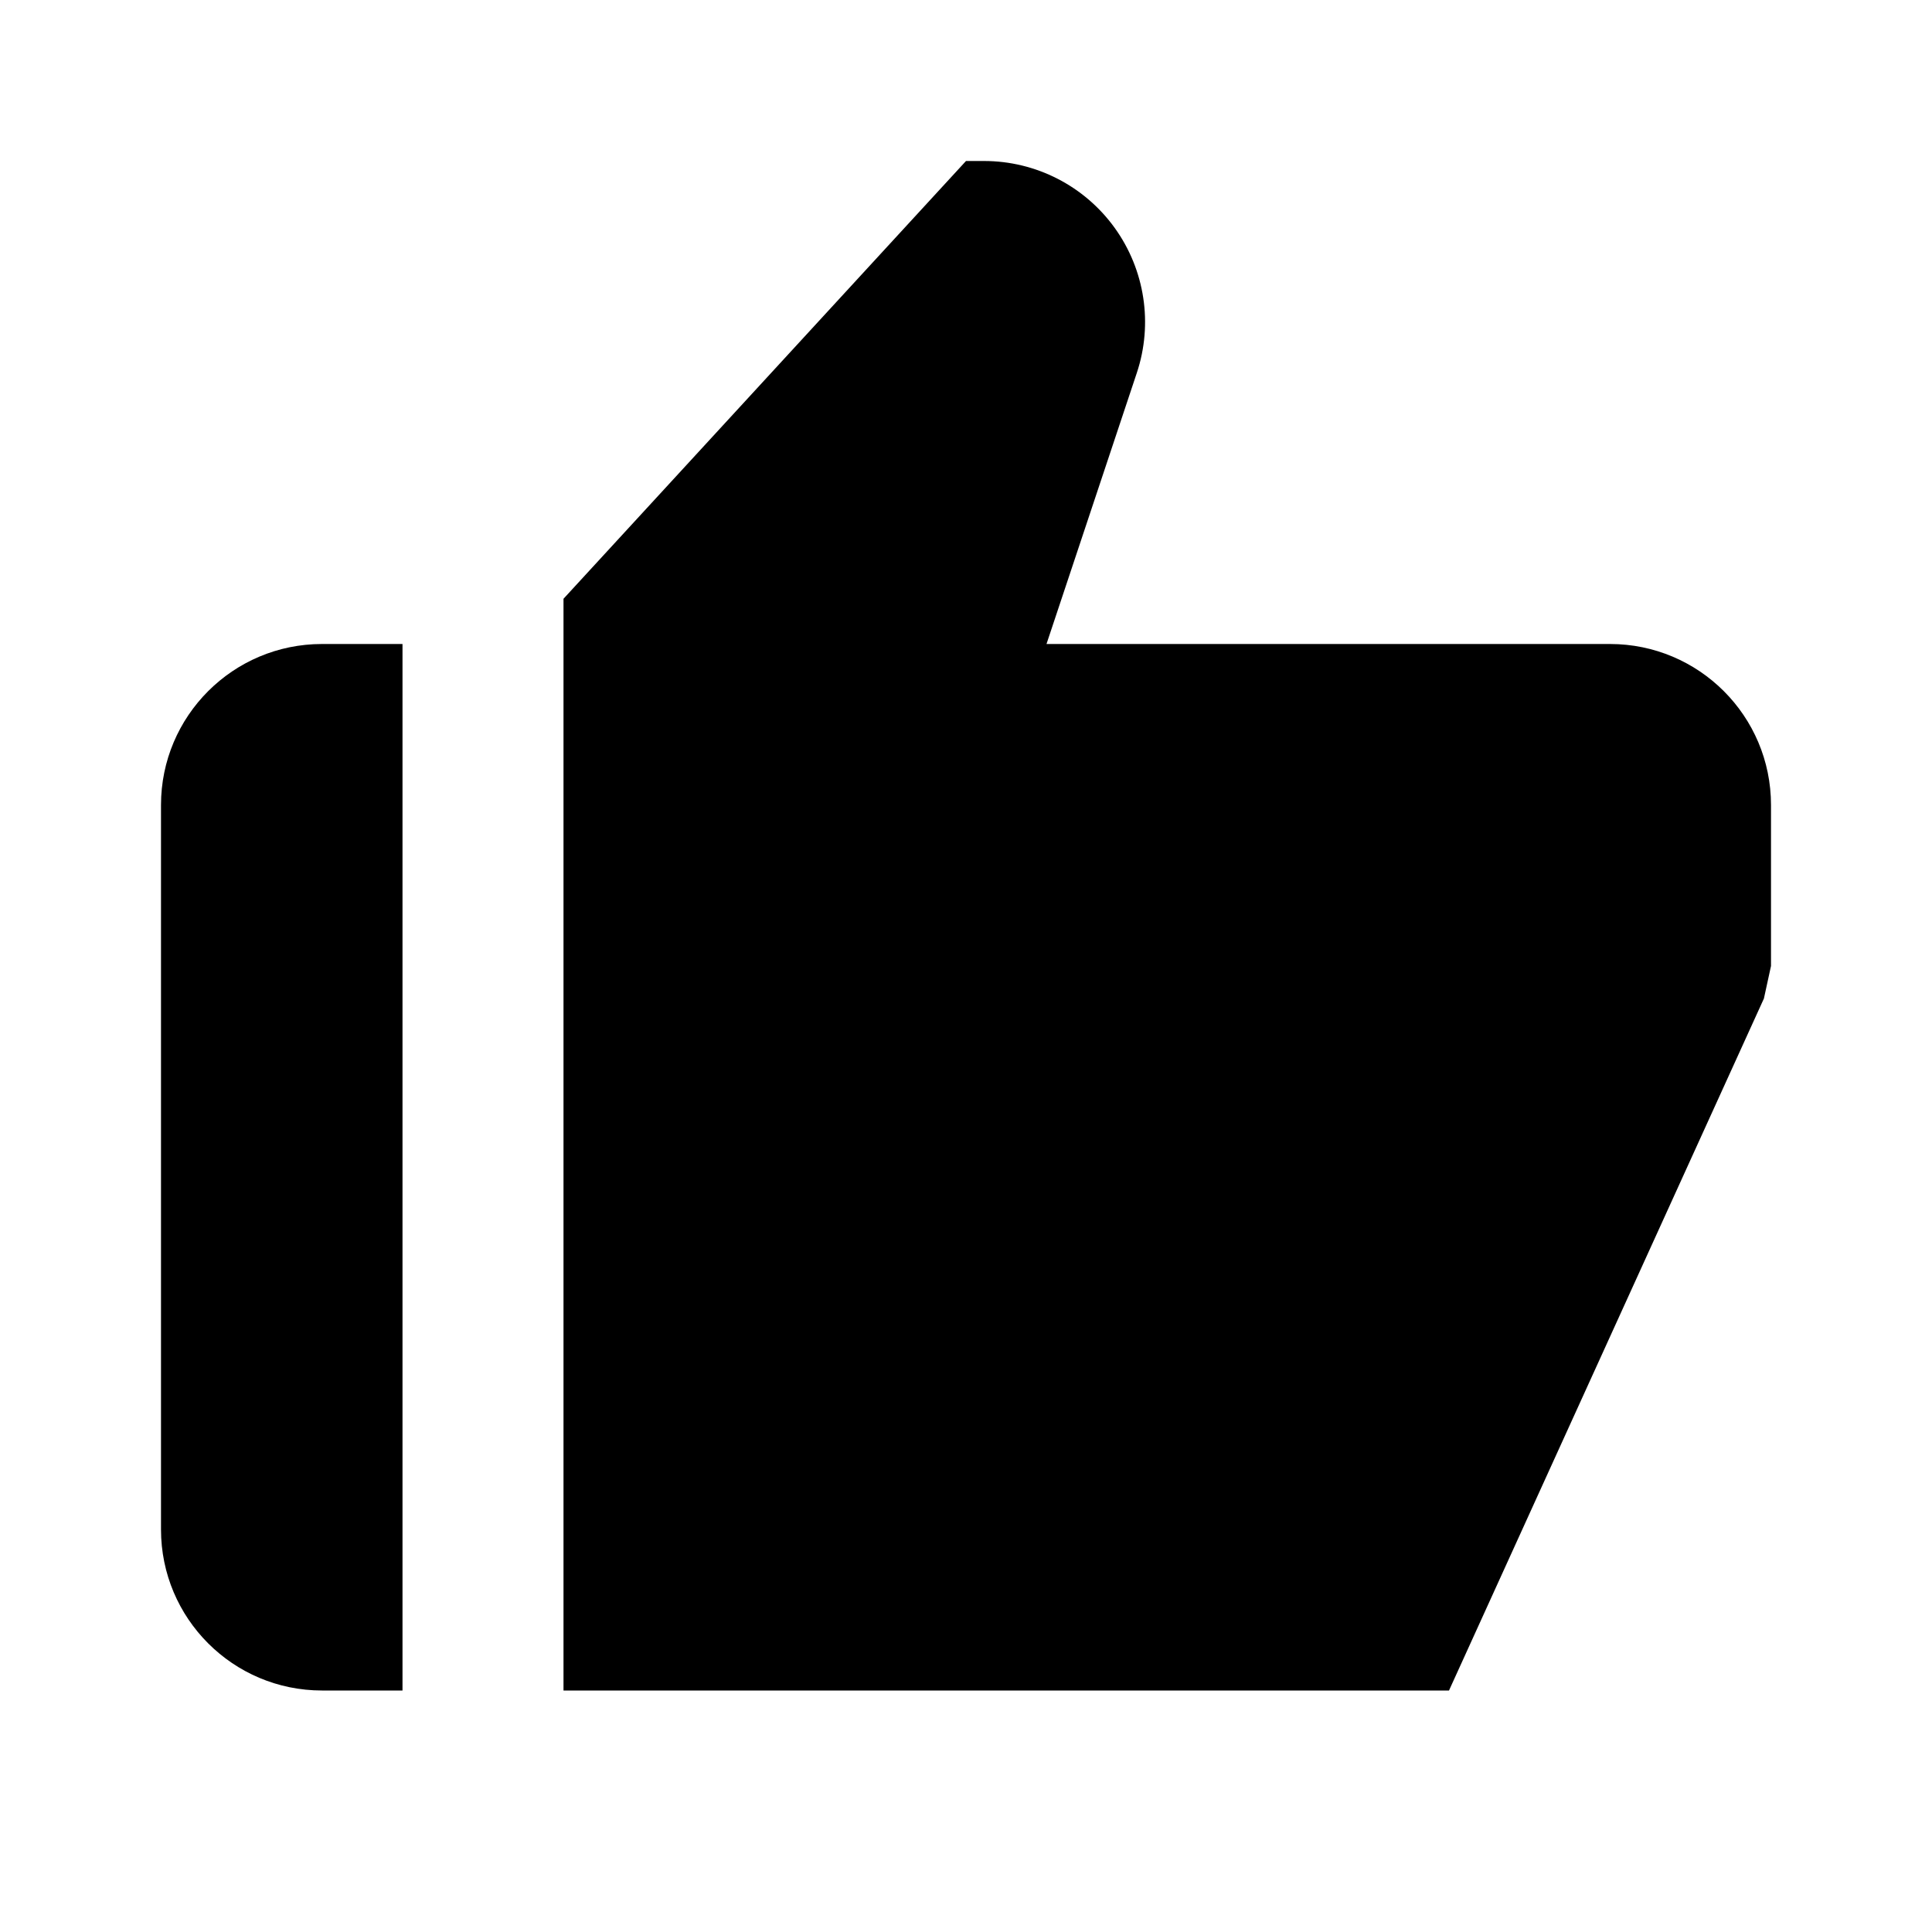
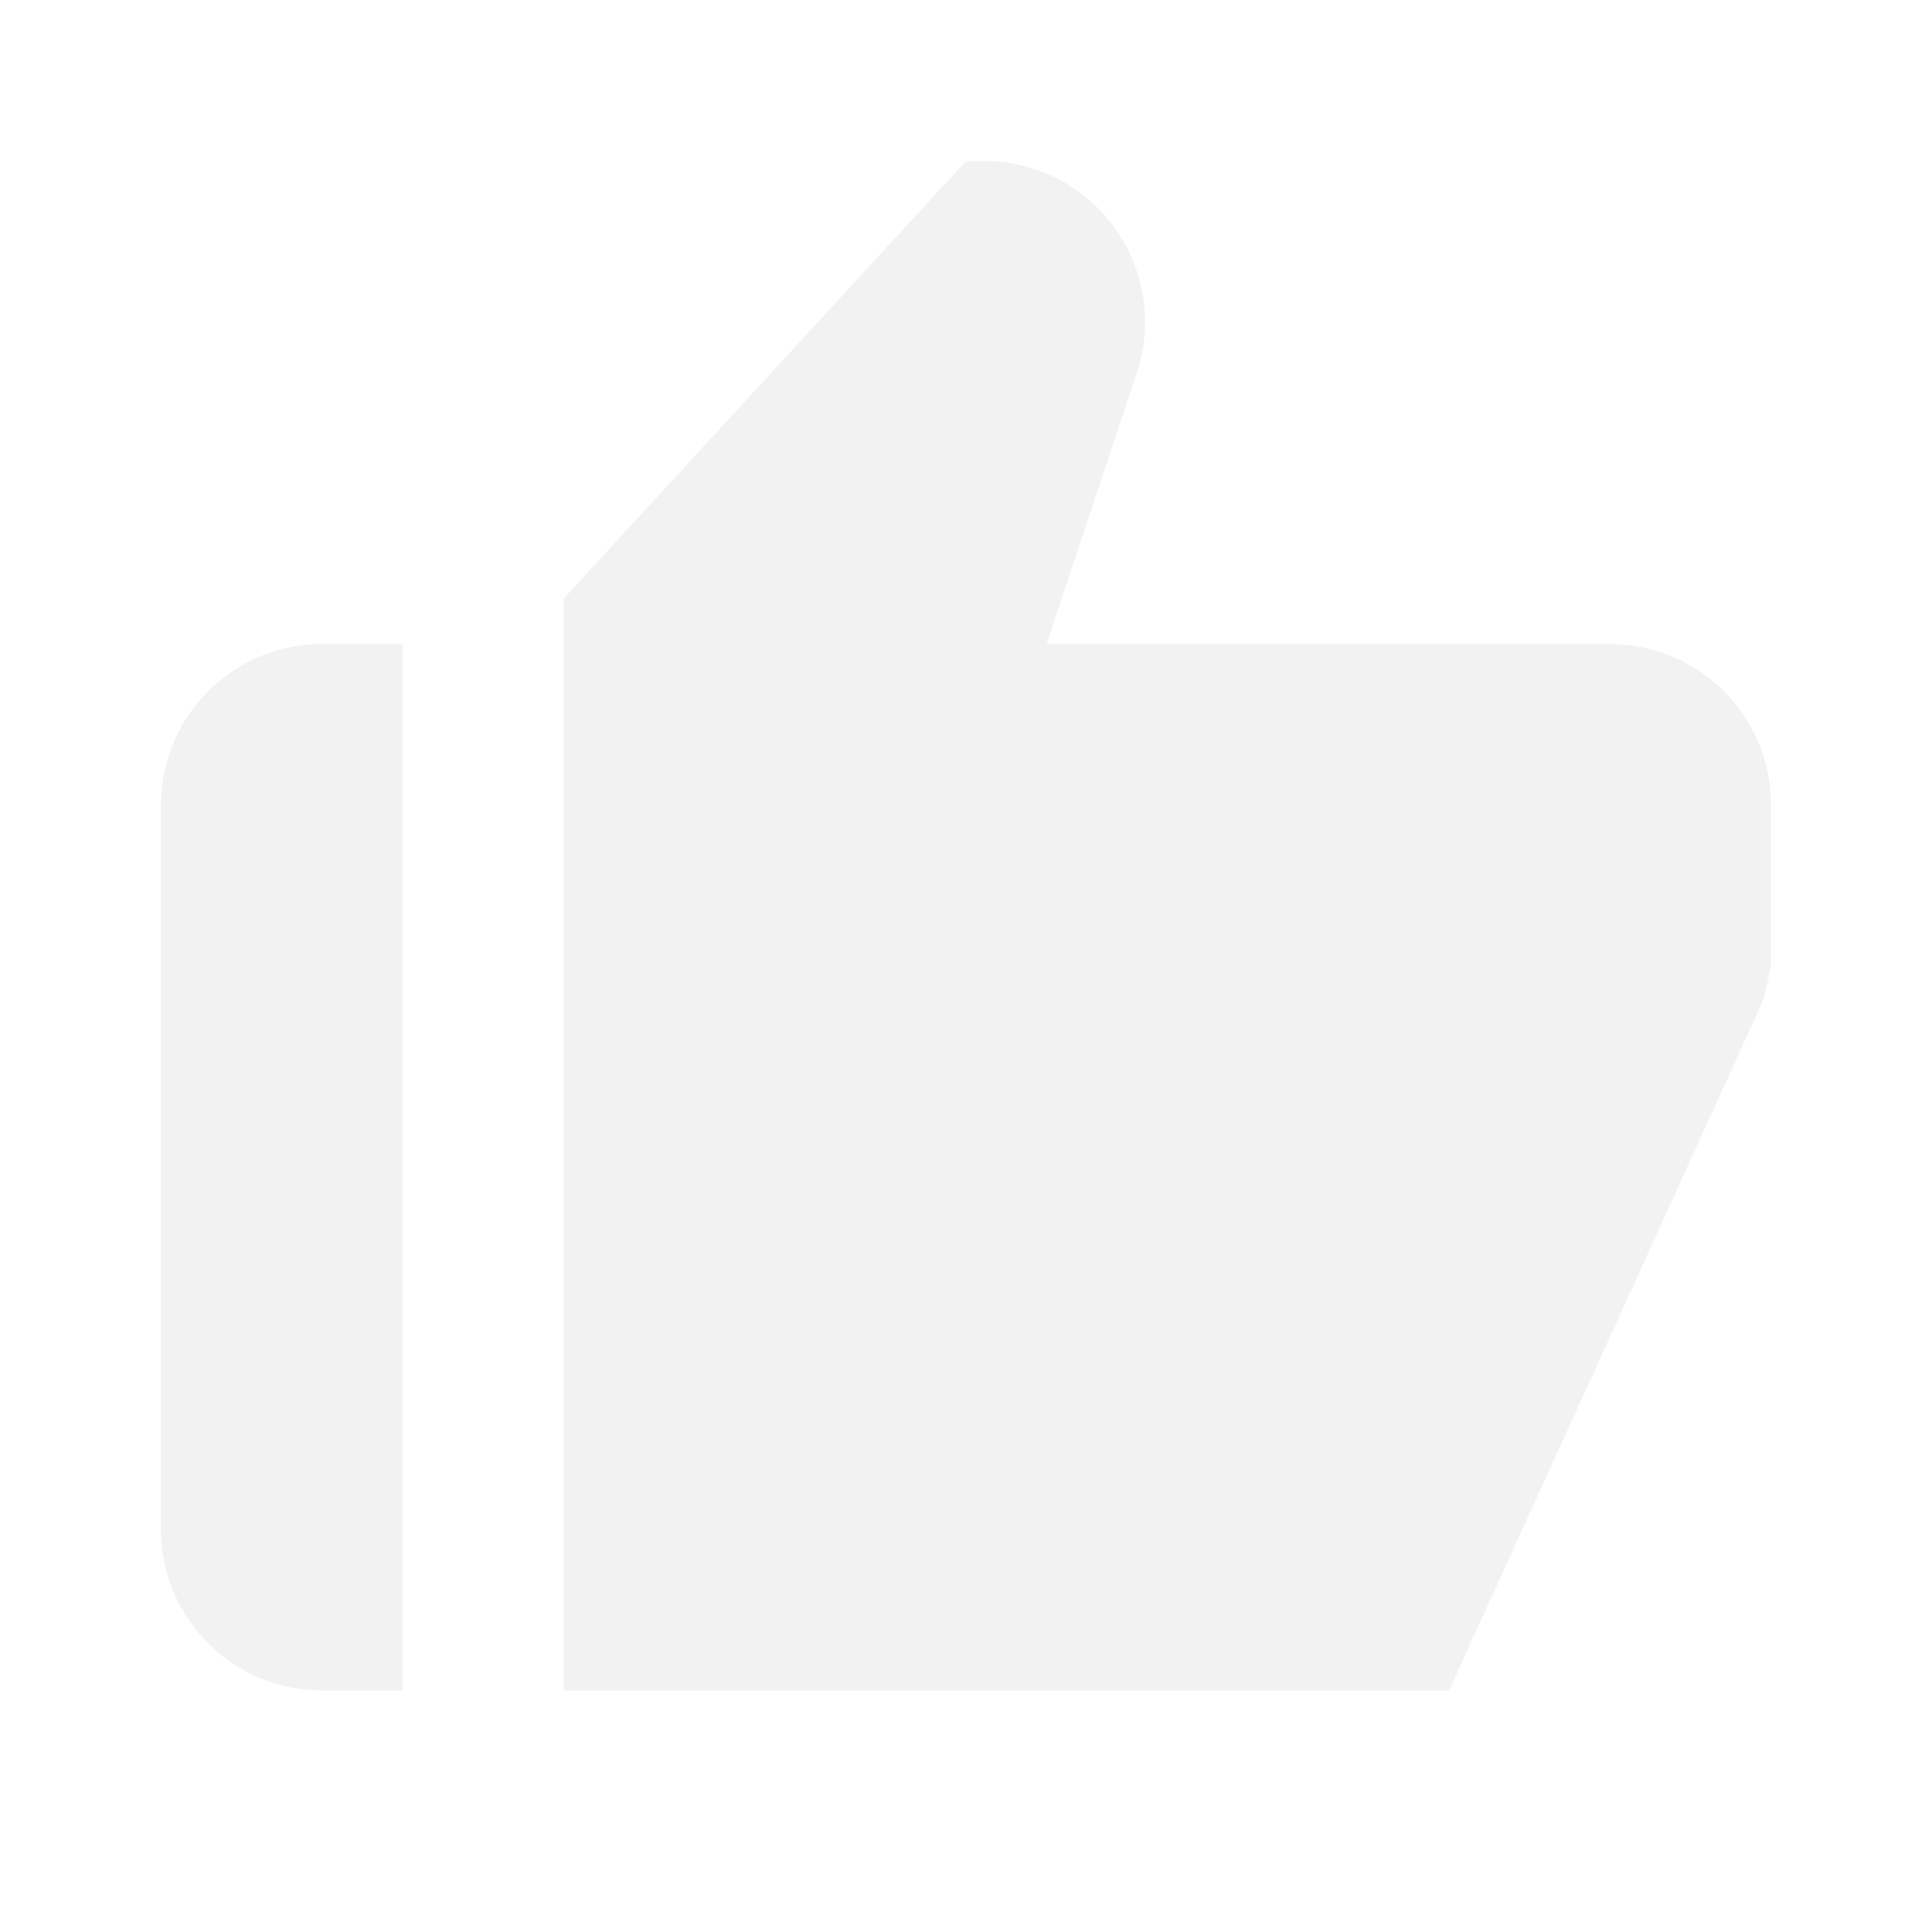
- <svg xmlns="http://www.w3.org/2000/svg" width="24" height="24" viewBox="0 0 24 24">
+ <svg xmlns="http://www.w3.org/2000/svg" width="24" height="24" fill="#F2F2F2" viewBox="0 0 24 24">
  <path d="M4 21h1V8H4a2 2 0 0 0-2 2v9a2 2 0 0 0 2 2zM20 8h-7l1.122-3.368A2 2 0 0 0 12.225 2H12L7 7.438V21h11l3.912-8.596L22 12v-2a2 2 0 0 0-2-2z" />
</svg>
